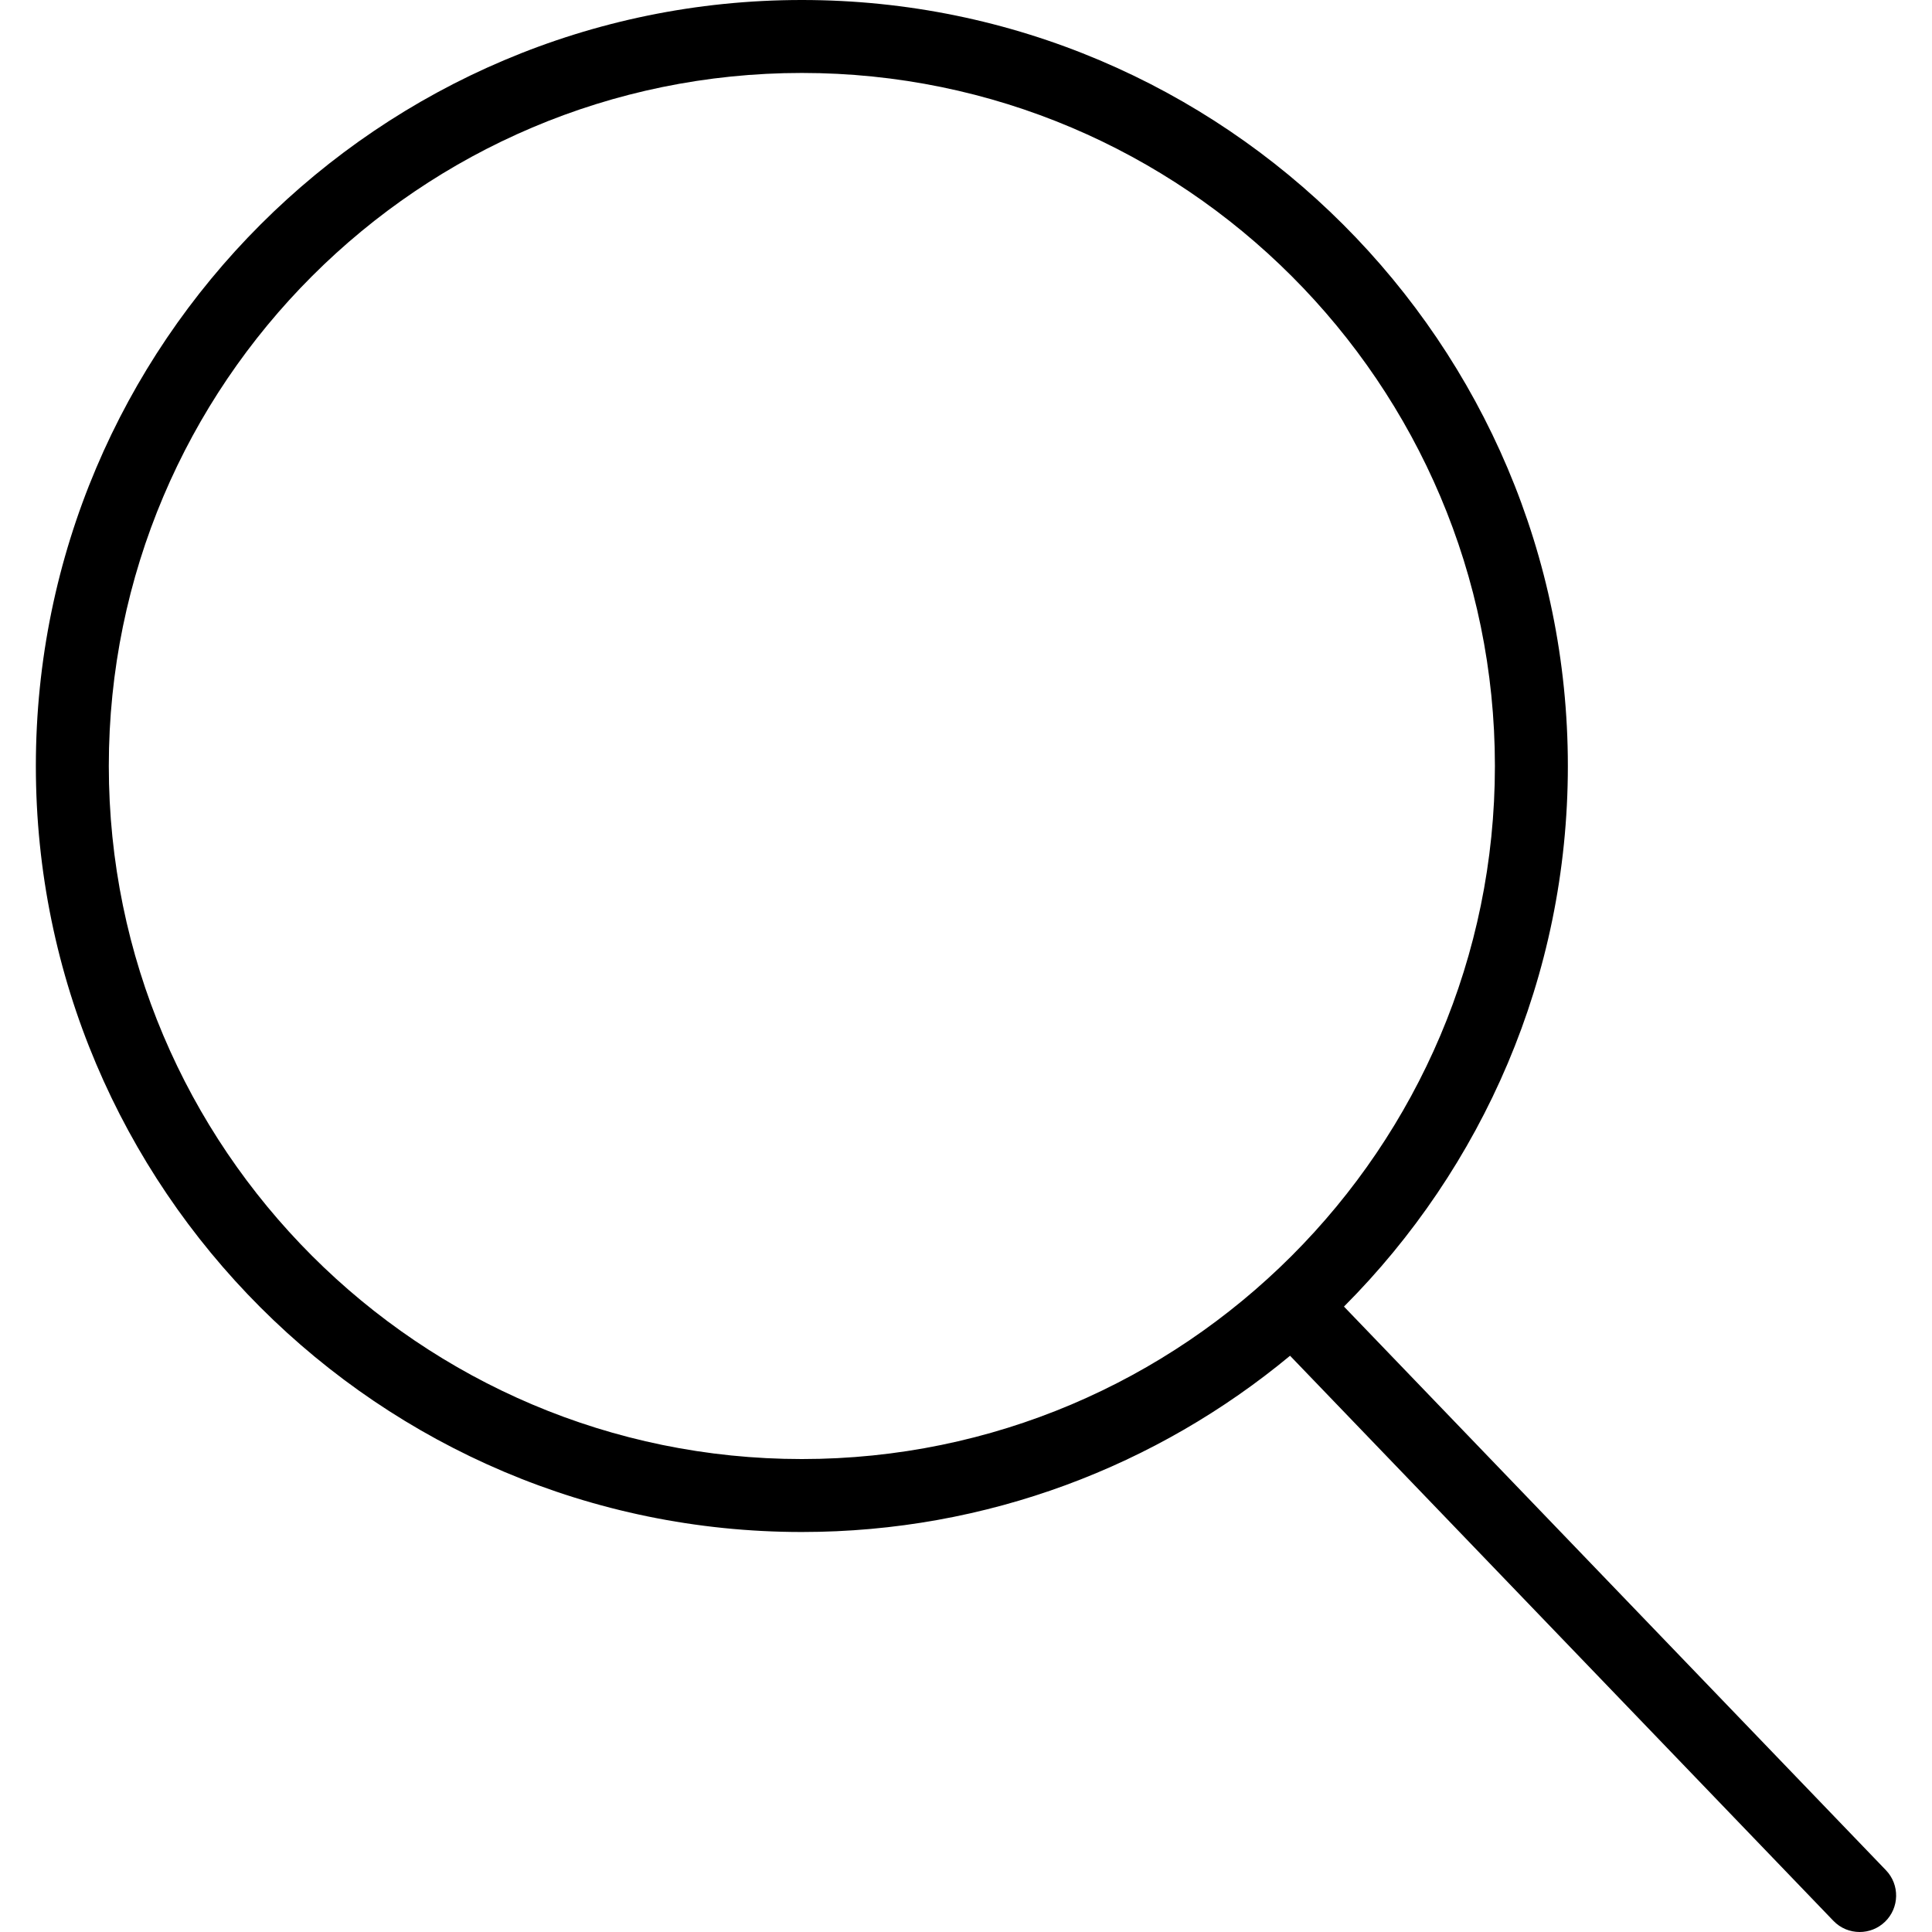
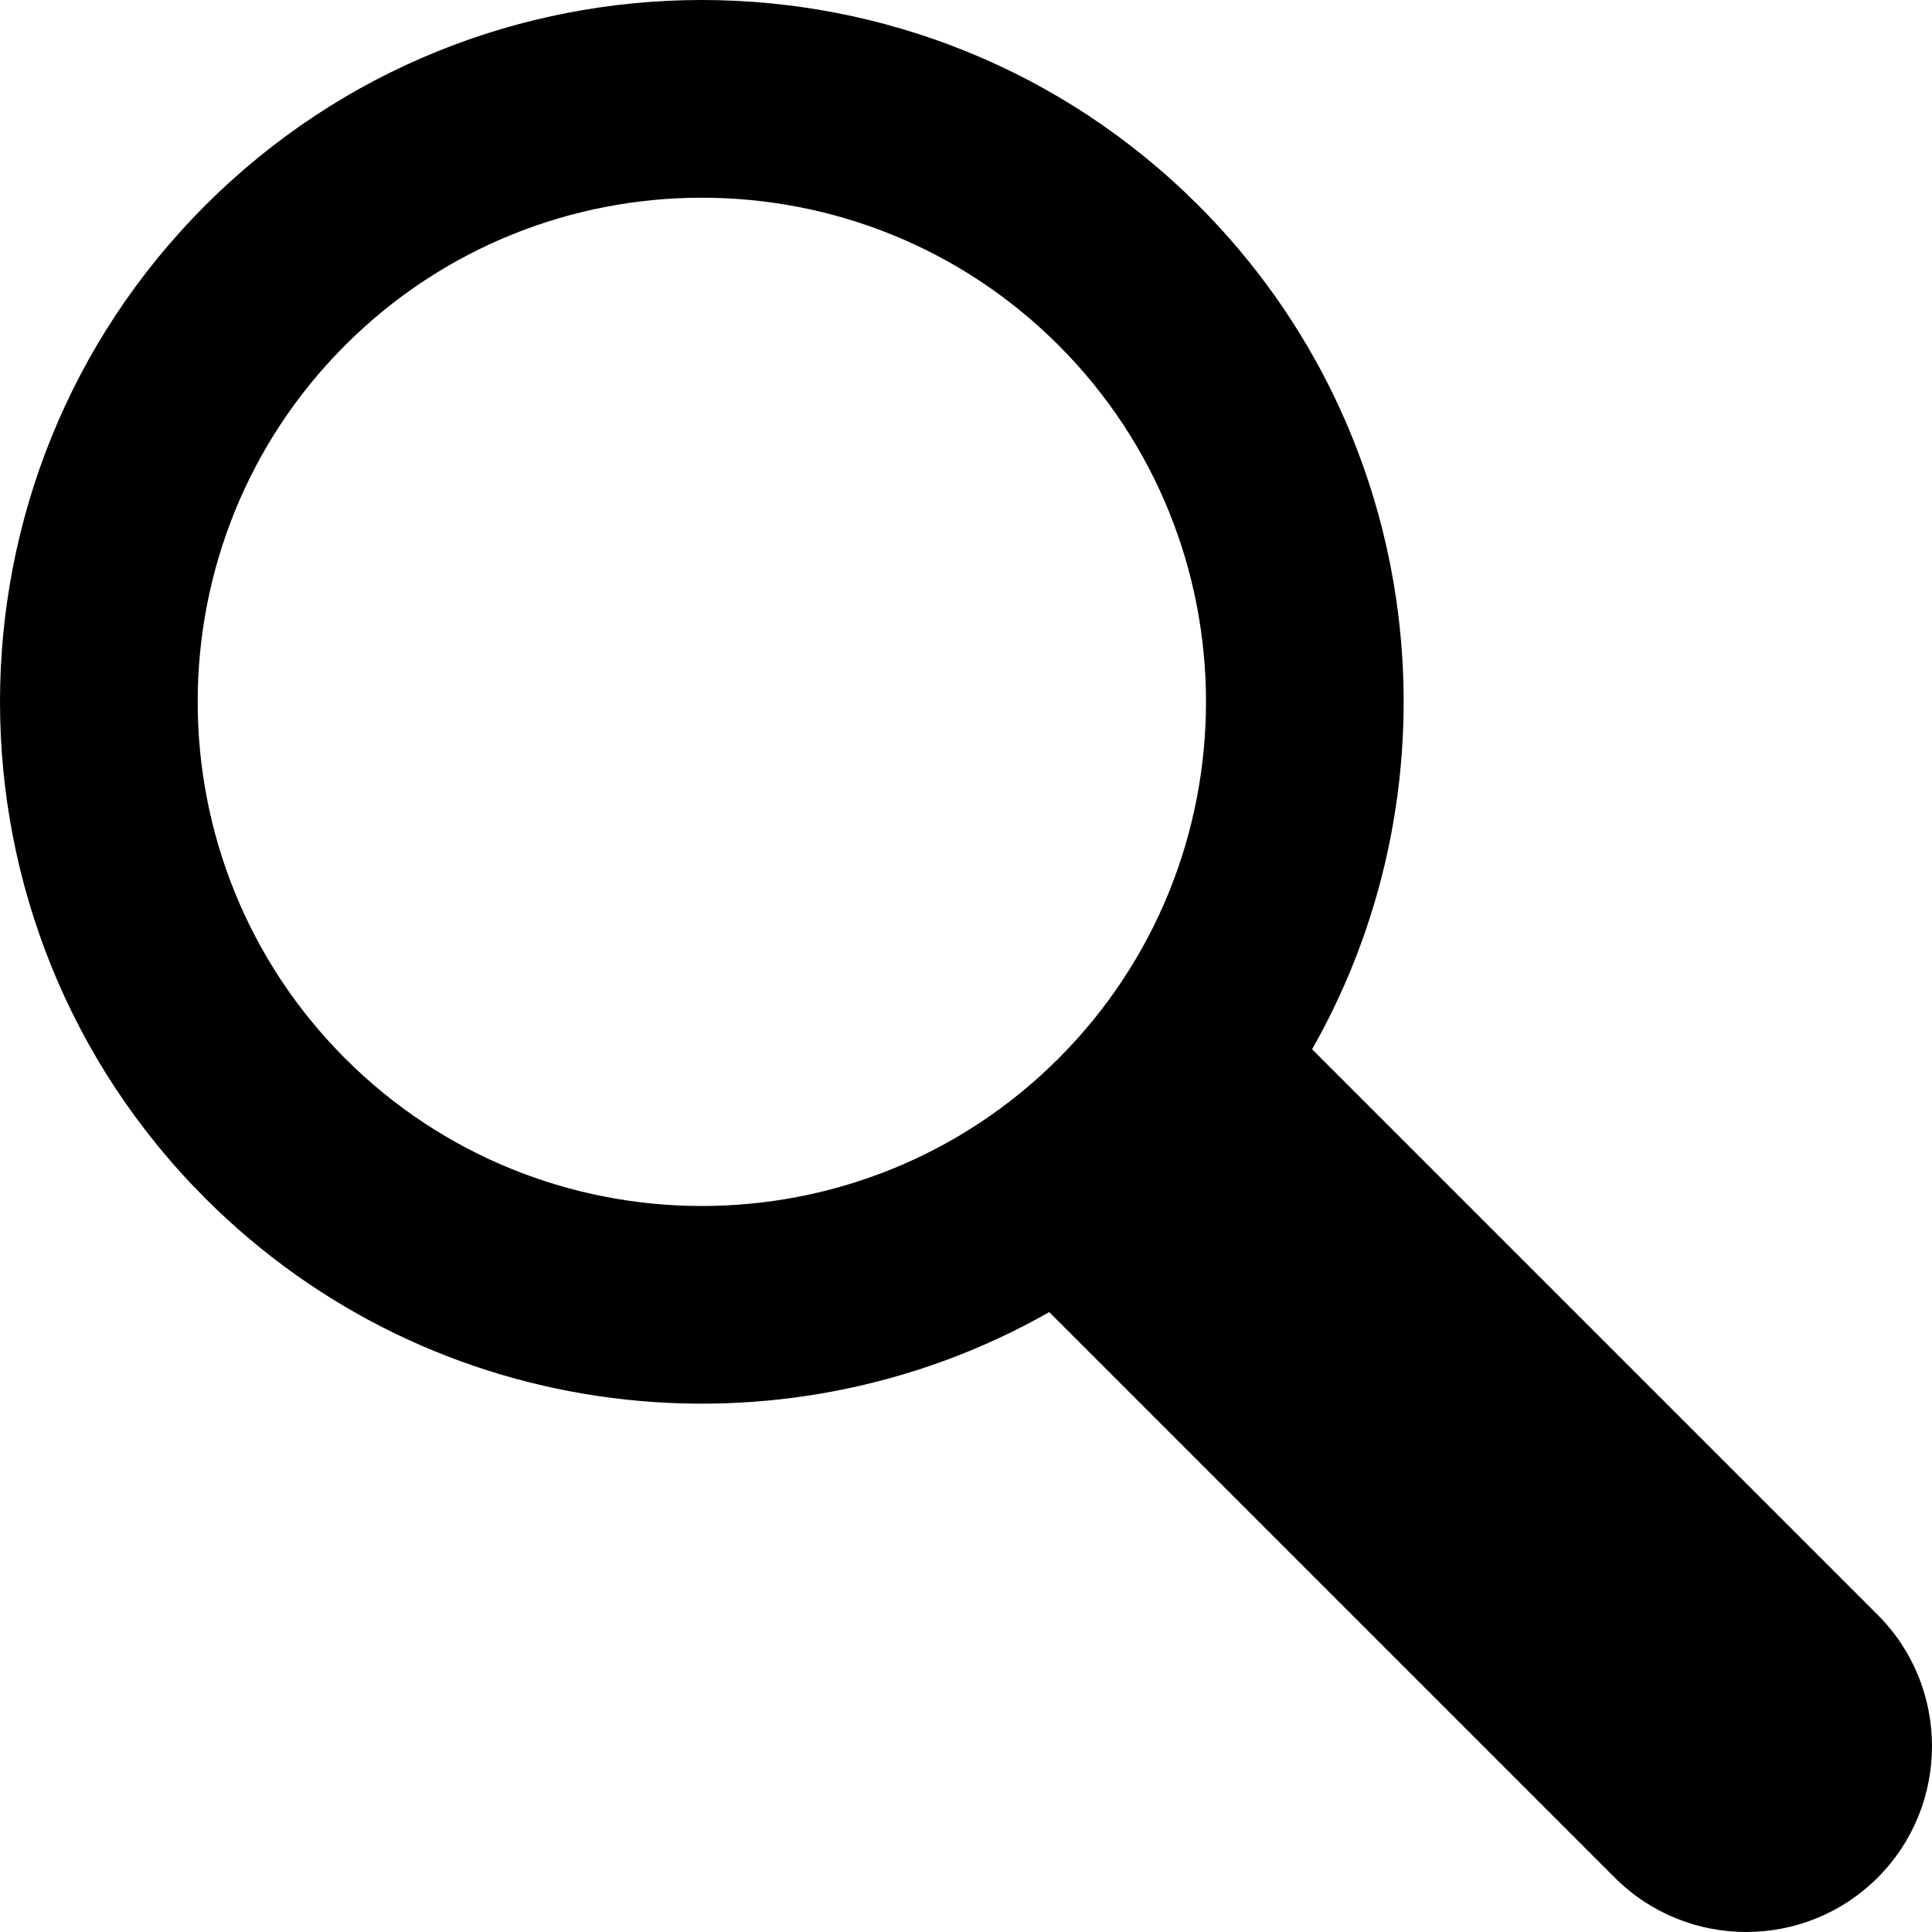
- <svg xmlns="http://www.w3.org/2000/svg" fill="#000000" height="800px" width="800px" version="1.1" id="Capa_1" viewBox="0 0 52.966 52.966" xml:space="preserve">
-   <path d="M51.704,51.273L36.845,35.82c3.79-3.801,6.138-9.041,6.138-14.82c0-11.58-9.42-21-21-21s-21,9.42-21,21s9.42,21,21,21  c5.083,0,9.748-1.817,13.384-4.832l14.895,15.491c0.196,0.205,0.458,0.307,0.721,0.307c0.25,0,0.499-0.093,0.693-0.279  C52.074,52.304,52.086,51.671,51.704,51.273z M21.983,40c-10.477,0-19-8.523-19-19s8.523-19,19-19s19,8.523,19,19  S32.459,40,21.983,40z" />
+ <svg xmlns="http://www.w3.org/2000/svg" fill="#000000" version="1.1" id="Capa_1" width="800px" height="800px" viewBox="0 0 390.704 390.704" xml:space="preserve">
+   <g>
+     <g>
+       <path d="M379.711,326.556L265.343,212.188c30.826-54.189,23.166-124.495-23.001-170.663c-55.367-55.366-145.453-55.366-200.818,0    c-55.365,55.366-55.366,145.452,0,200.818c46.167,46.167,116.474,53.827,170.663,23.001l114.367,114.369    c14.655,14.655,38.503,14.654,53.157,0C394.367,365.059,394.368,341.212,379.711,326.556z M214.057,214.059    c-39.77,39.771-104.479,39.771-144.25,0c-39.77-39.77-39.77-104.48,0-144.25c39.771-39.77,104.48-39.77,144.25,0    C253.828,109.579,253.827,174.29,214.057,214.059z" />
+     </g>
+   </g>
</svg>
